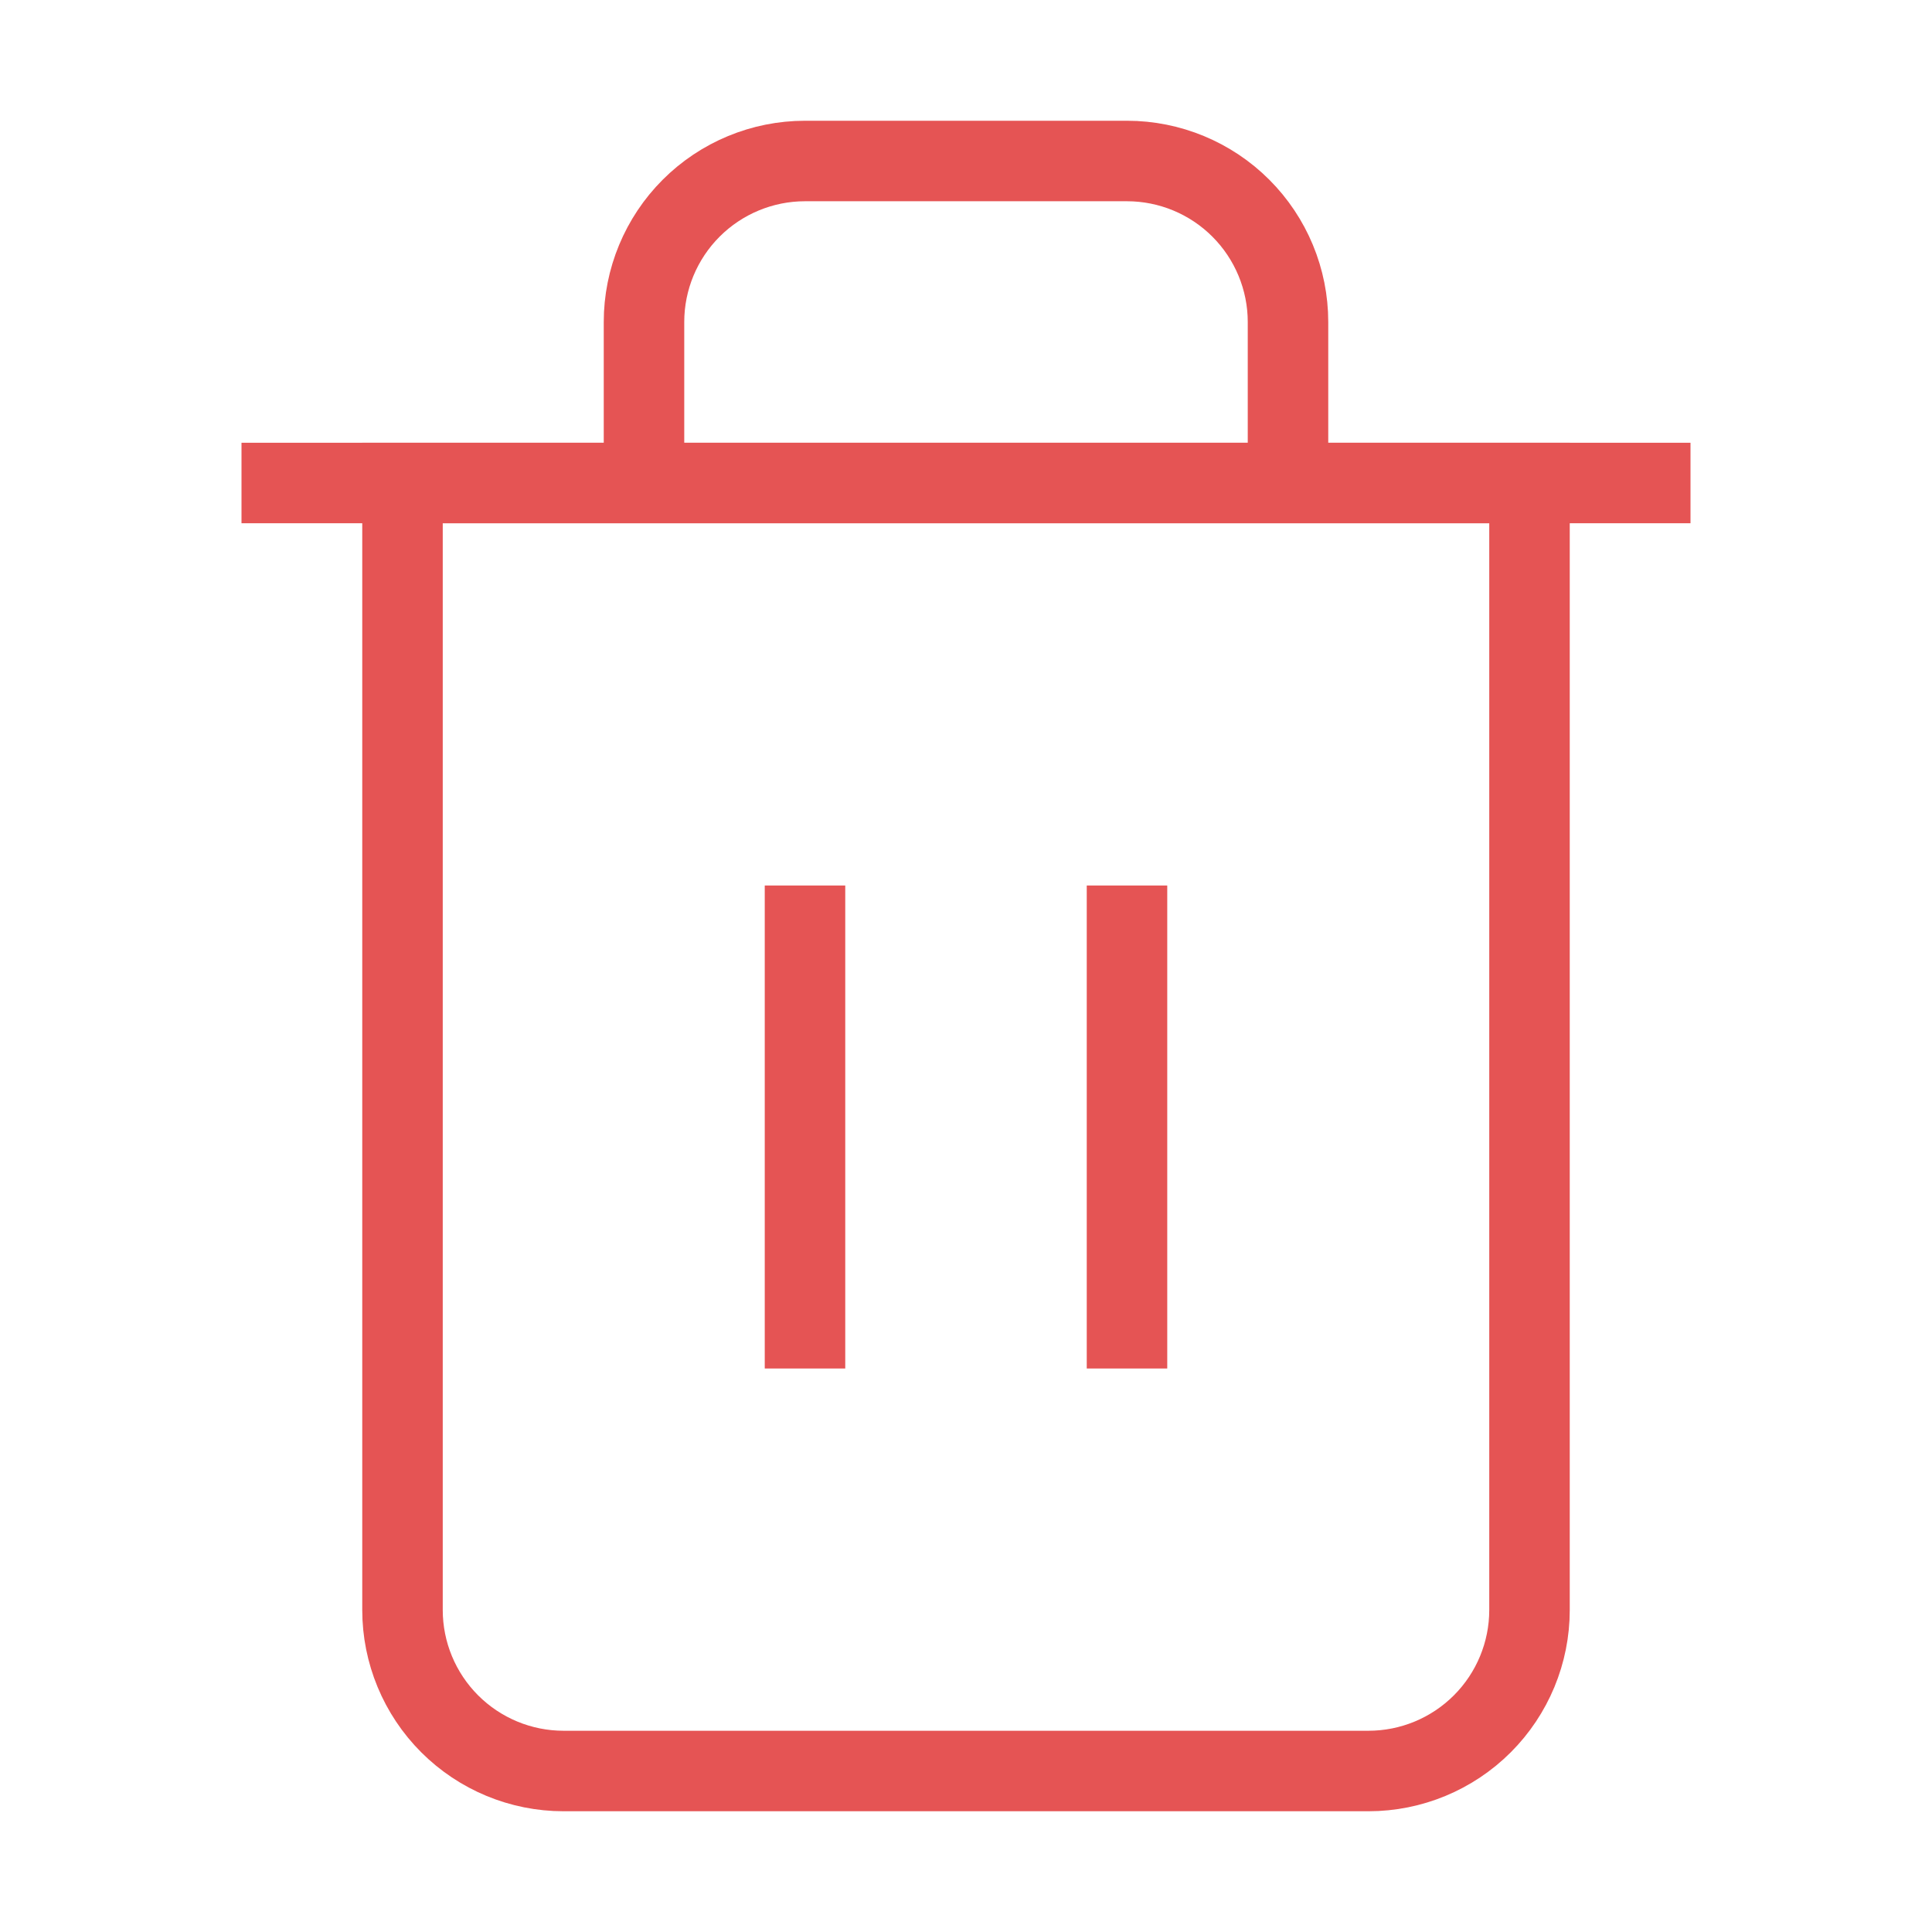
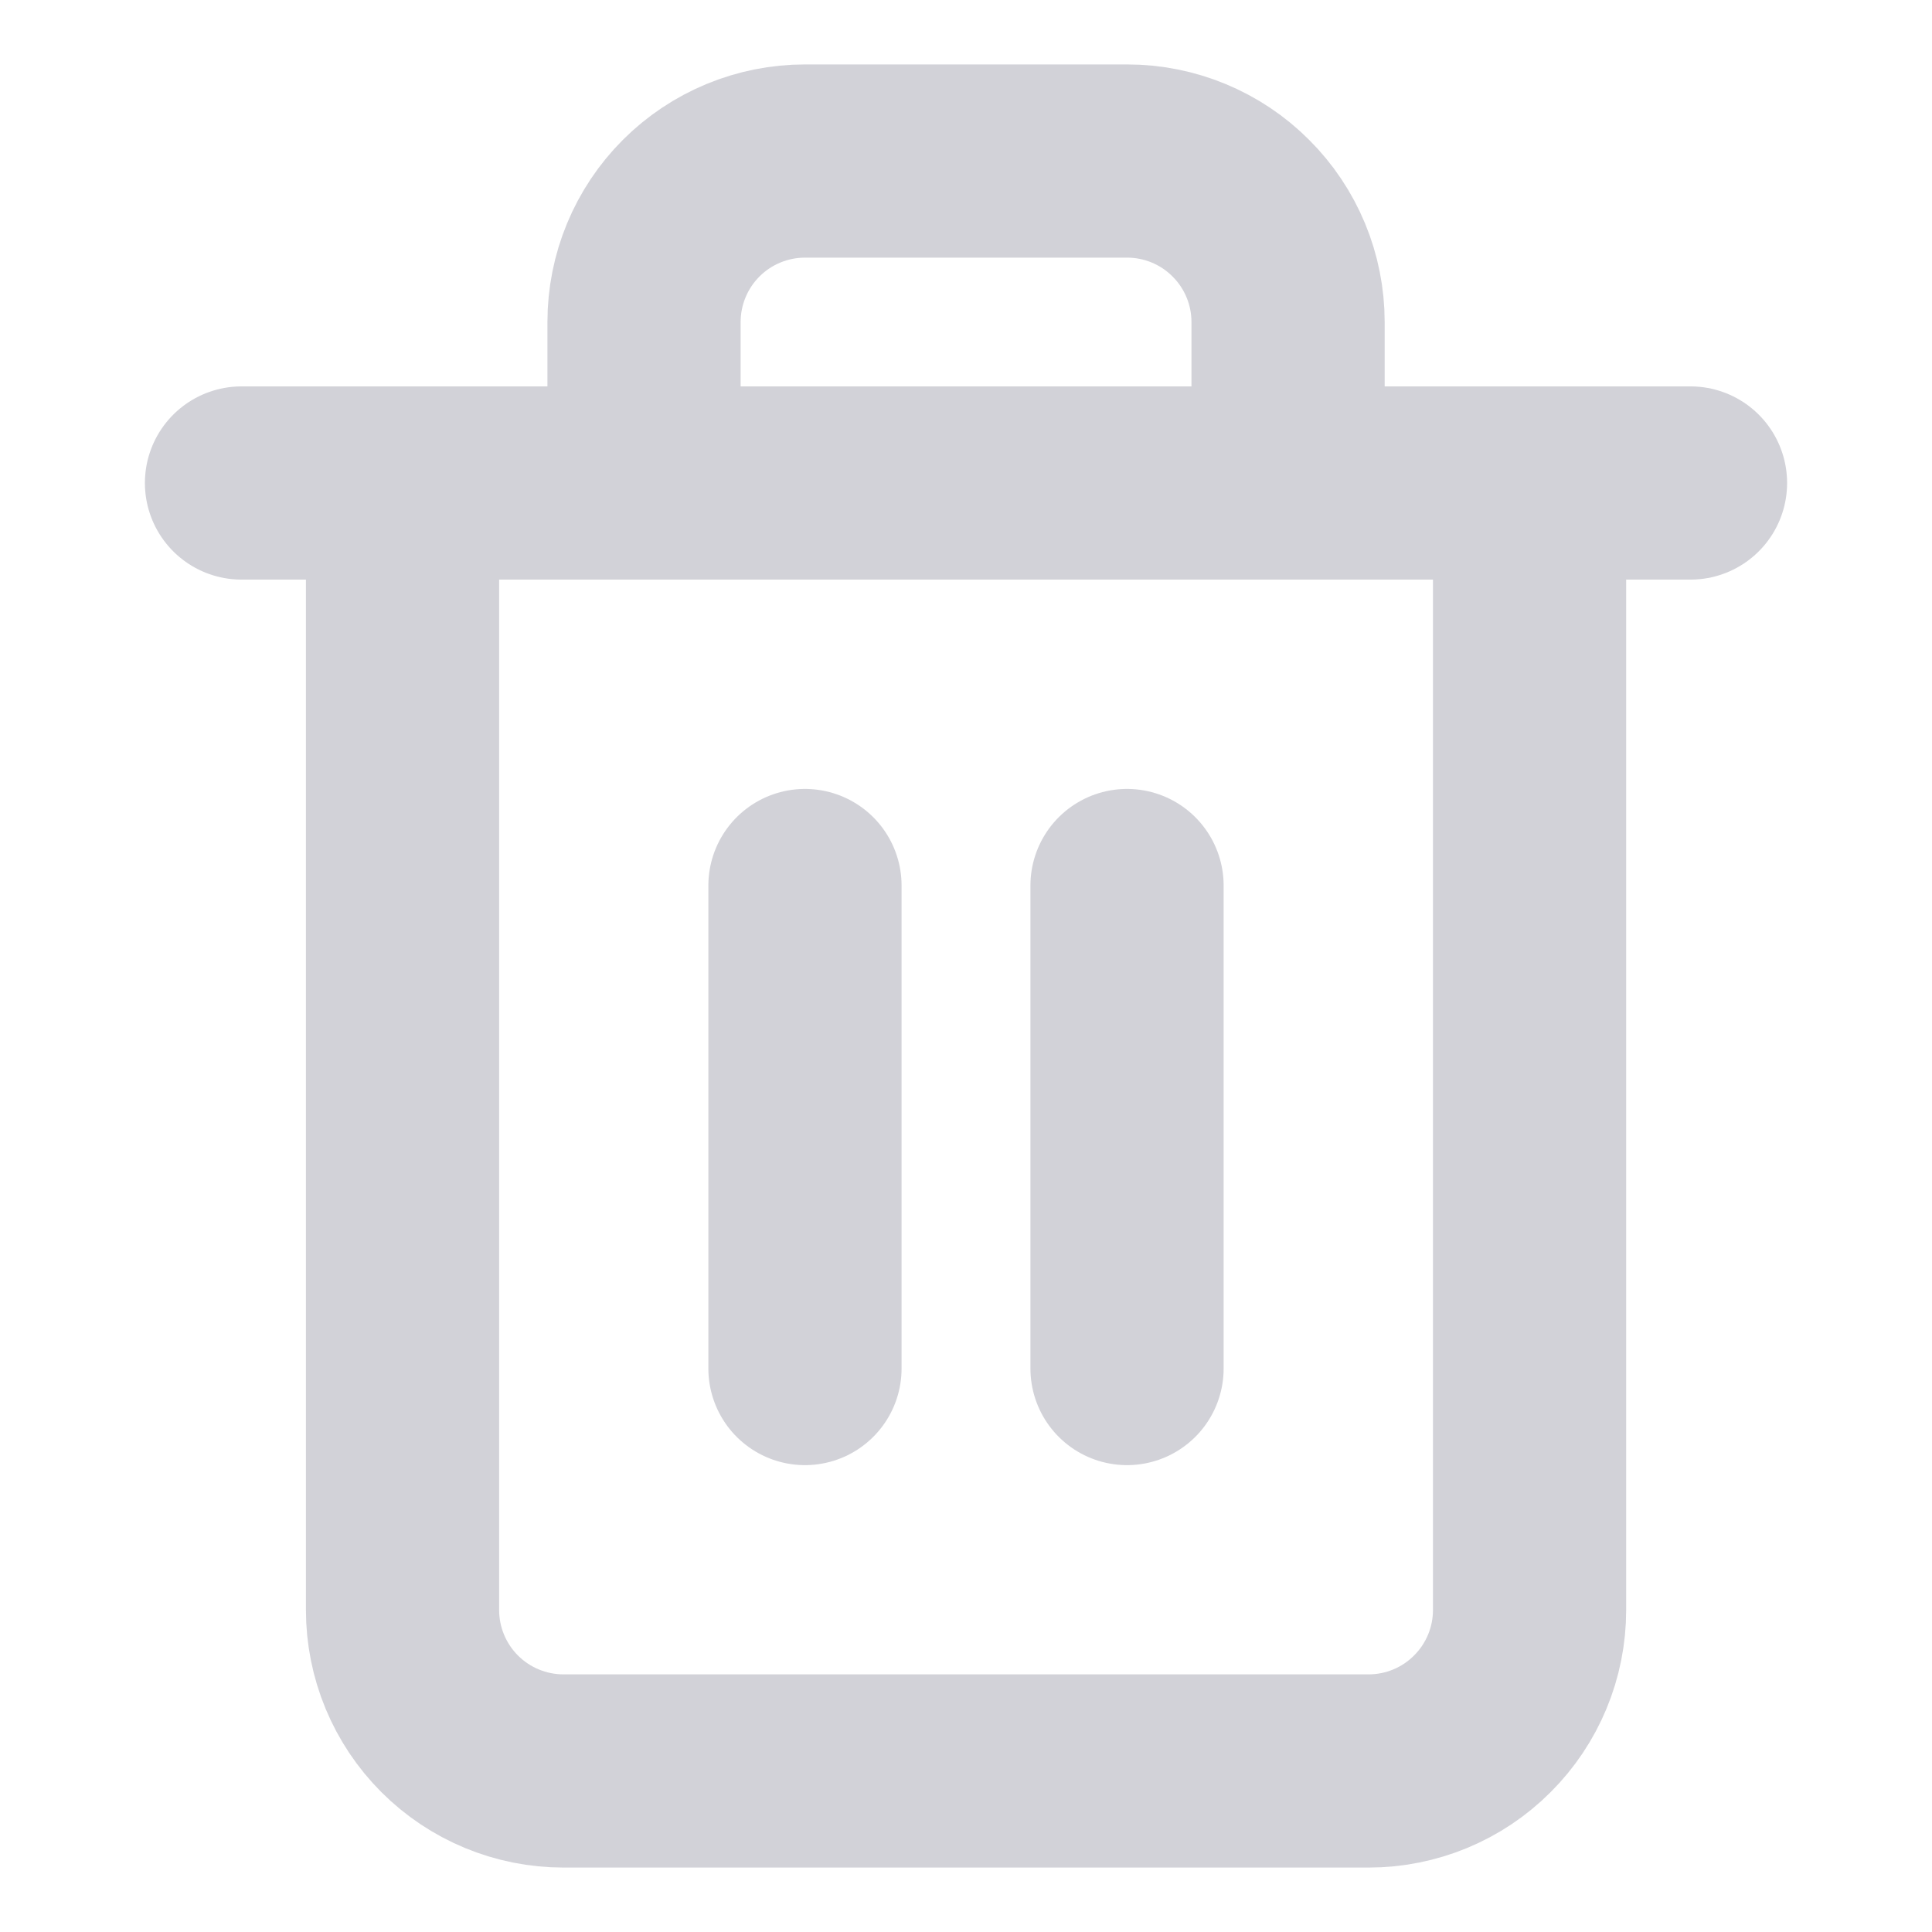
- <svg xmlns="http://www.w3.org/2000/svg" width="24" height="24" viewBox="0 0 24 24" fill="none">
-   <path d="M3 6H5H21" stroke="#E55454" strokeWidth="2" strokeLinecap="round" strokeLinejoin="round" />
-   <path d="M8 6V4C8 3.47 8.211 2.961 8.586 2.586C8.961 2.211 9.47 2 10 2H14C14.53 2 15.039 2.211 15.414 2.586C15.789 2.961 16 3.47 16 4V6M19 6V20C19 20.53 18.789 21.039 18.414 21.414C18.039 21.789 17.53 22 17 22H7C6.47 22 5.961 21.789 5.586 21.414C5.211 21.039 5 20.53 5 20V6H19Z" stroke="#E55454" strokeWidth="2" strokeLinecap="round" strokeLinejoin="round" />
-   <path d="M10 11V17" stroke="#E55454" strokeWidth="2" strokeLinecap="round" strokeLinejoin="round" />
-   <path d="M14 11V17" stroke="#E55454" strokeWidth="2" strokeLinecap="round" strokeLinejoin="round" />
+ <svg xmlns="http://www.w3.org/2000/svg" width="20" height="20" viewBox="0 0 20 20" fill="none">
+   <path d="M2.5 5H4.167H17.5" stroke="#D2D2D8" stroke-width="2" stroke-linecap="round" stroke-linejoin="round" />
+   <path d="M6.667 5V3.333C6.667 2.891 6.843 2.467 7.155 2.155C7.468 1.842 7.892 1.667 8.334 1.667H11.667C12.109 1.667 12.533 1.842 12.845 2.155C13.158 2.467 13.334 2.891 13.334 3.333V5M15.834 5V16.667C15.834 17.109 15.658 17.533 15.345 17.845C15.033 18.158 14.609 18.333 14.167 18.333H5.834C5.392 18.333 4.968 18.158 4.655 17.845C4.343 17.533 4.167 17.109 4.167 16.667V5H15.834Z" stroke="#D2D2D8" stroke-width="2" stroke-linecap="round" stroke-linejoin="round" />
+   <path d="M8.333 9.167V14.167" stroke="#D2D2D8" stroke-width="2" stroke-linecap="round" stroke-linejoin="round" />
+   <path d="M11.667 9.167V14.167" stroke="#D2D2D8" stroke-width="2" stroke-linecap="round" stroke-linejoin="round" />
</svg>
